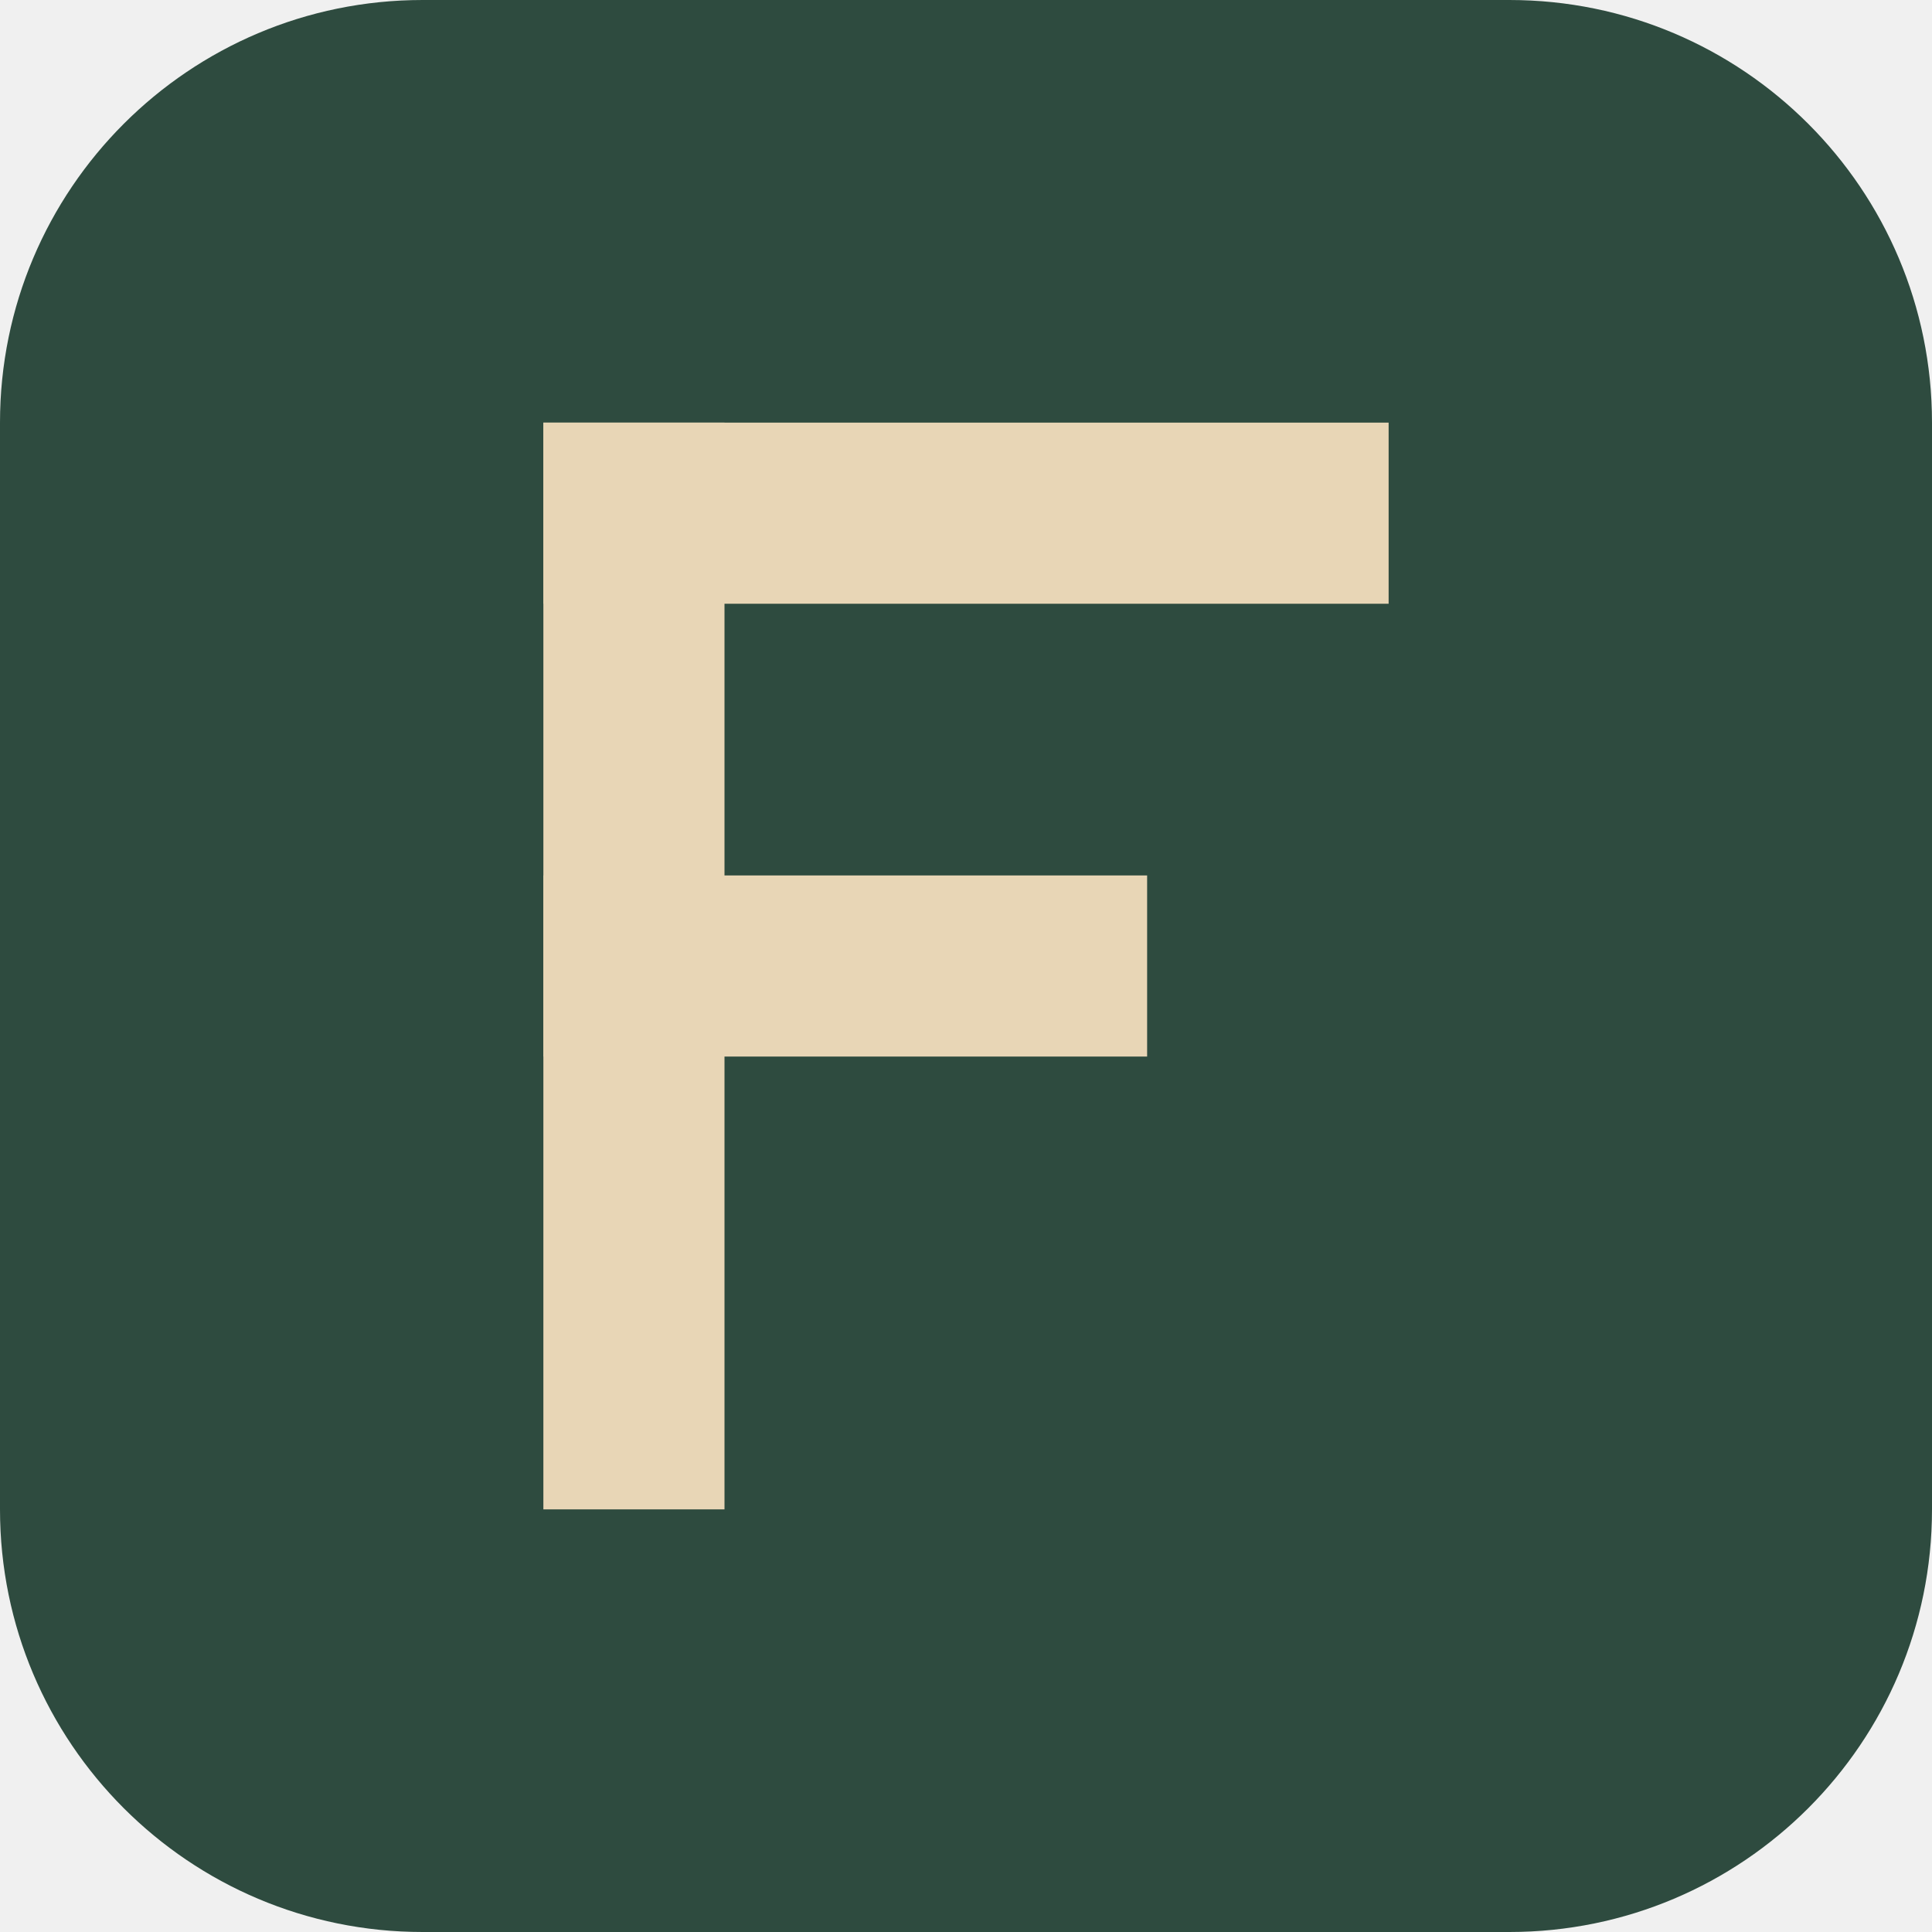
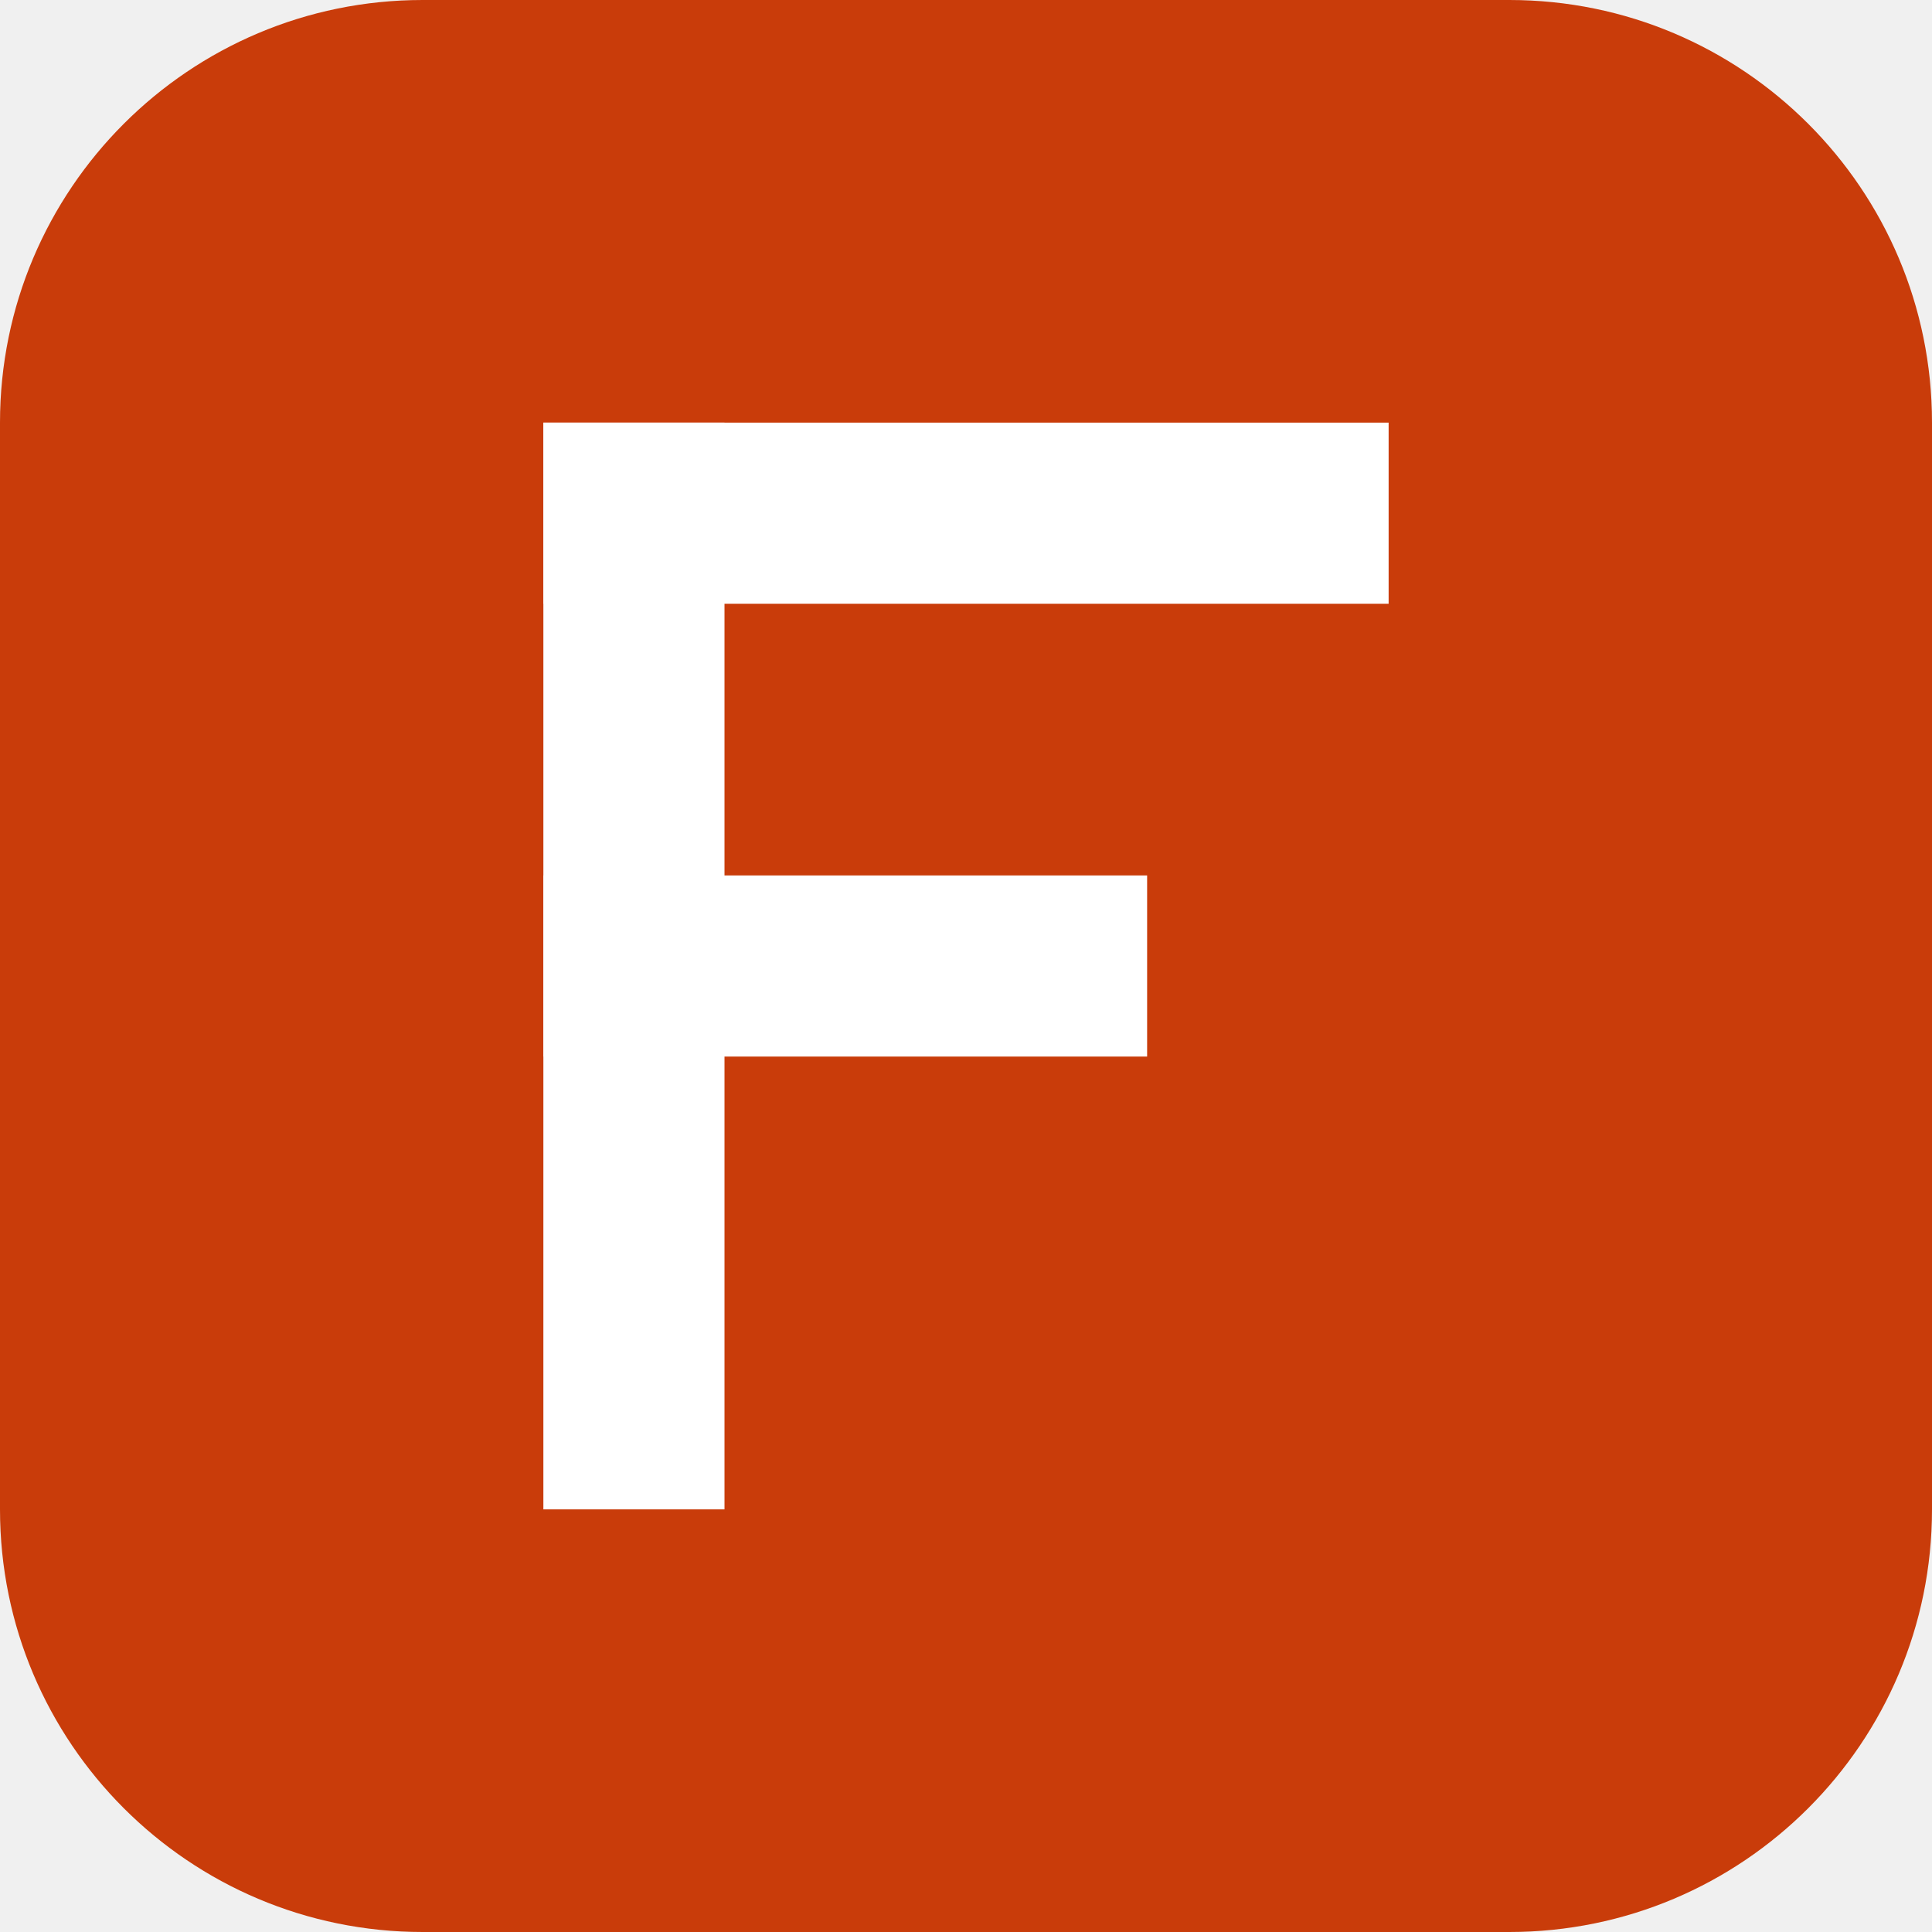
<svg xmlns="http://www.w3.org/2000/svg" viewBox="0 0 64 64">
-   <rect width="64" height="64" rx="14" fill="#2e4b3f" />
-   <rect x="18" y="14" width="6" height="36" fill="#e8d6b6" />
-   <rect x="18" y="14" width="28" height="6" fill="#e8d6b6" />
-   <rect x="18" y="29" width="20" height="6" fill="#e8d6b6" />
+   <rect width="64" height="64" rx="14" fill="#c93c0a" />
+   <rect x="18" y="14" width="6" height="36" fill="#ffffff" />
+   <rect x="18" y="14" width="28" height="6" fill="#ffffff" />
+   <rect x="18" y="29" width="20" height="6" fill="#ffffff" />
</svg>
